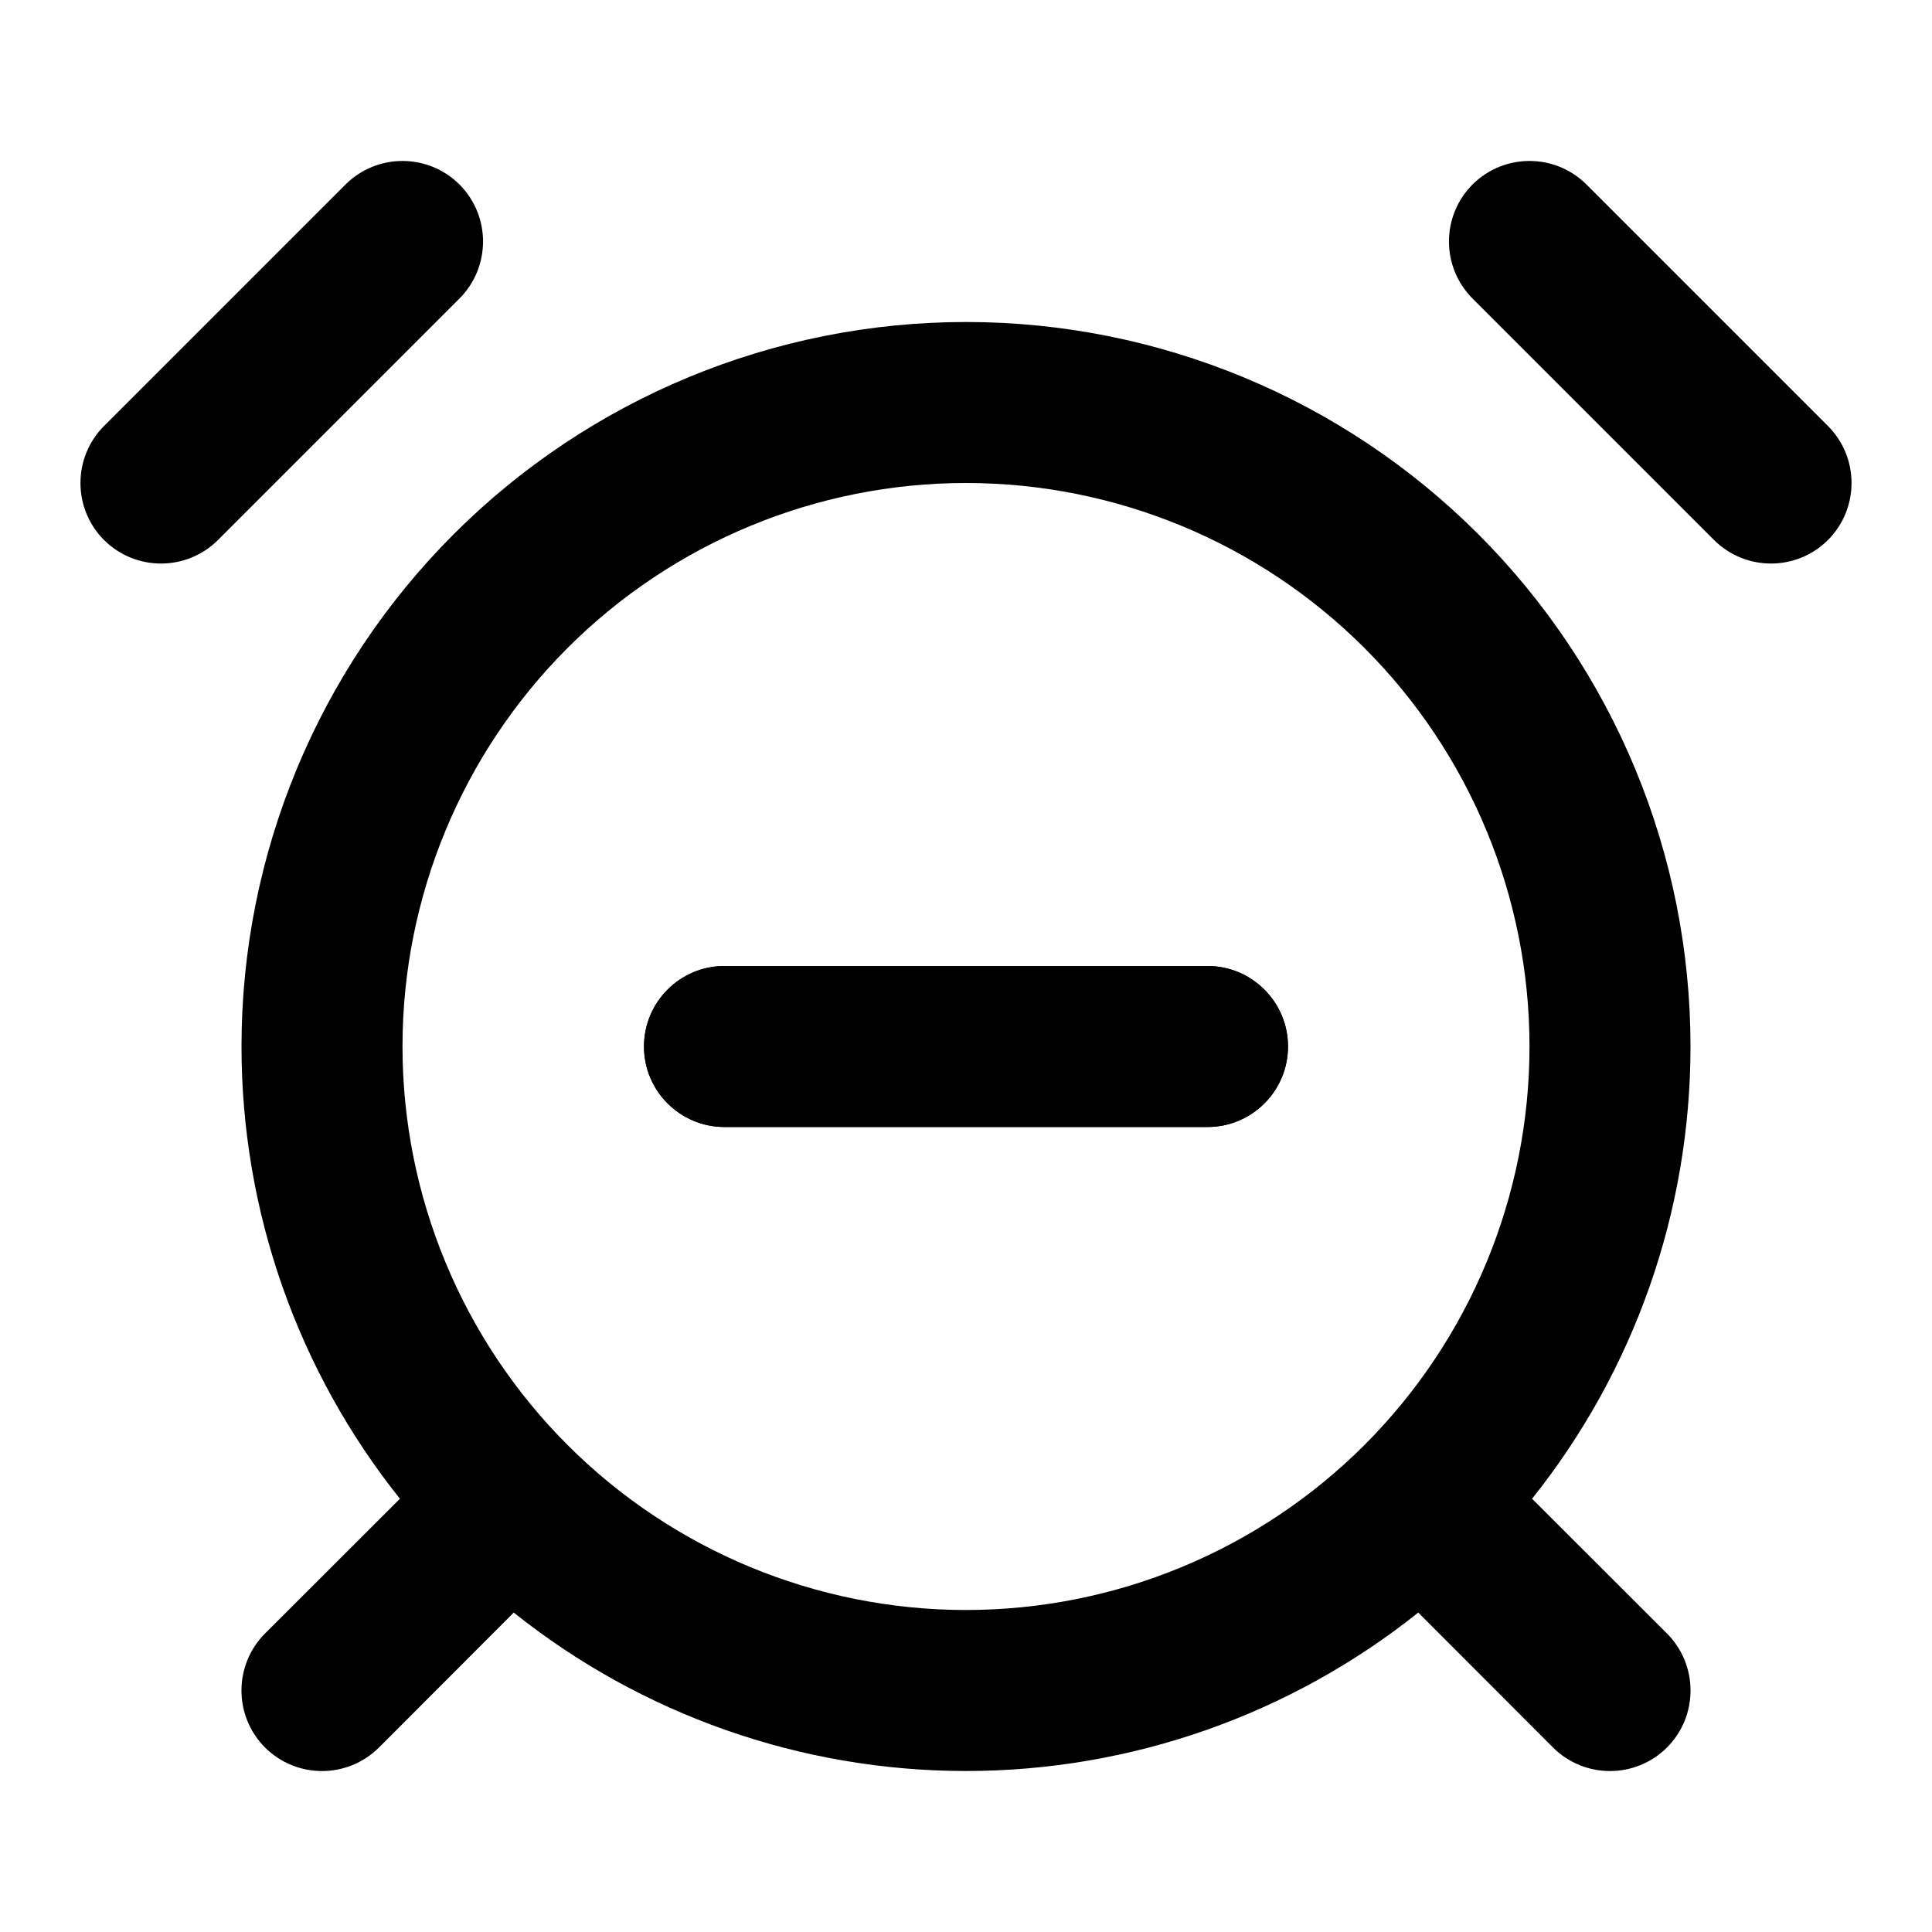
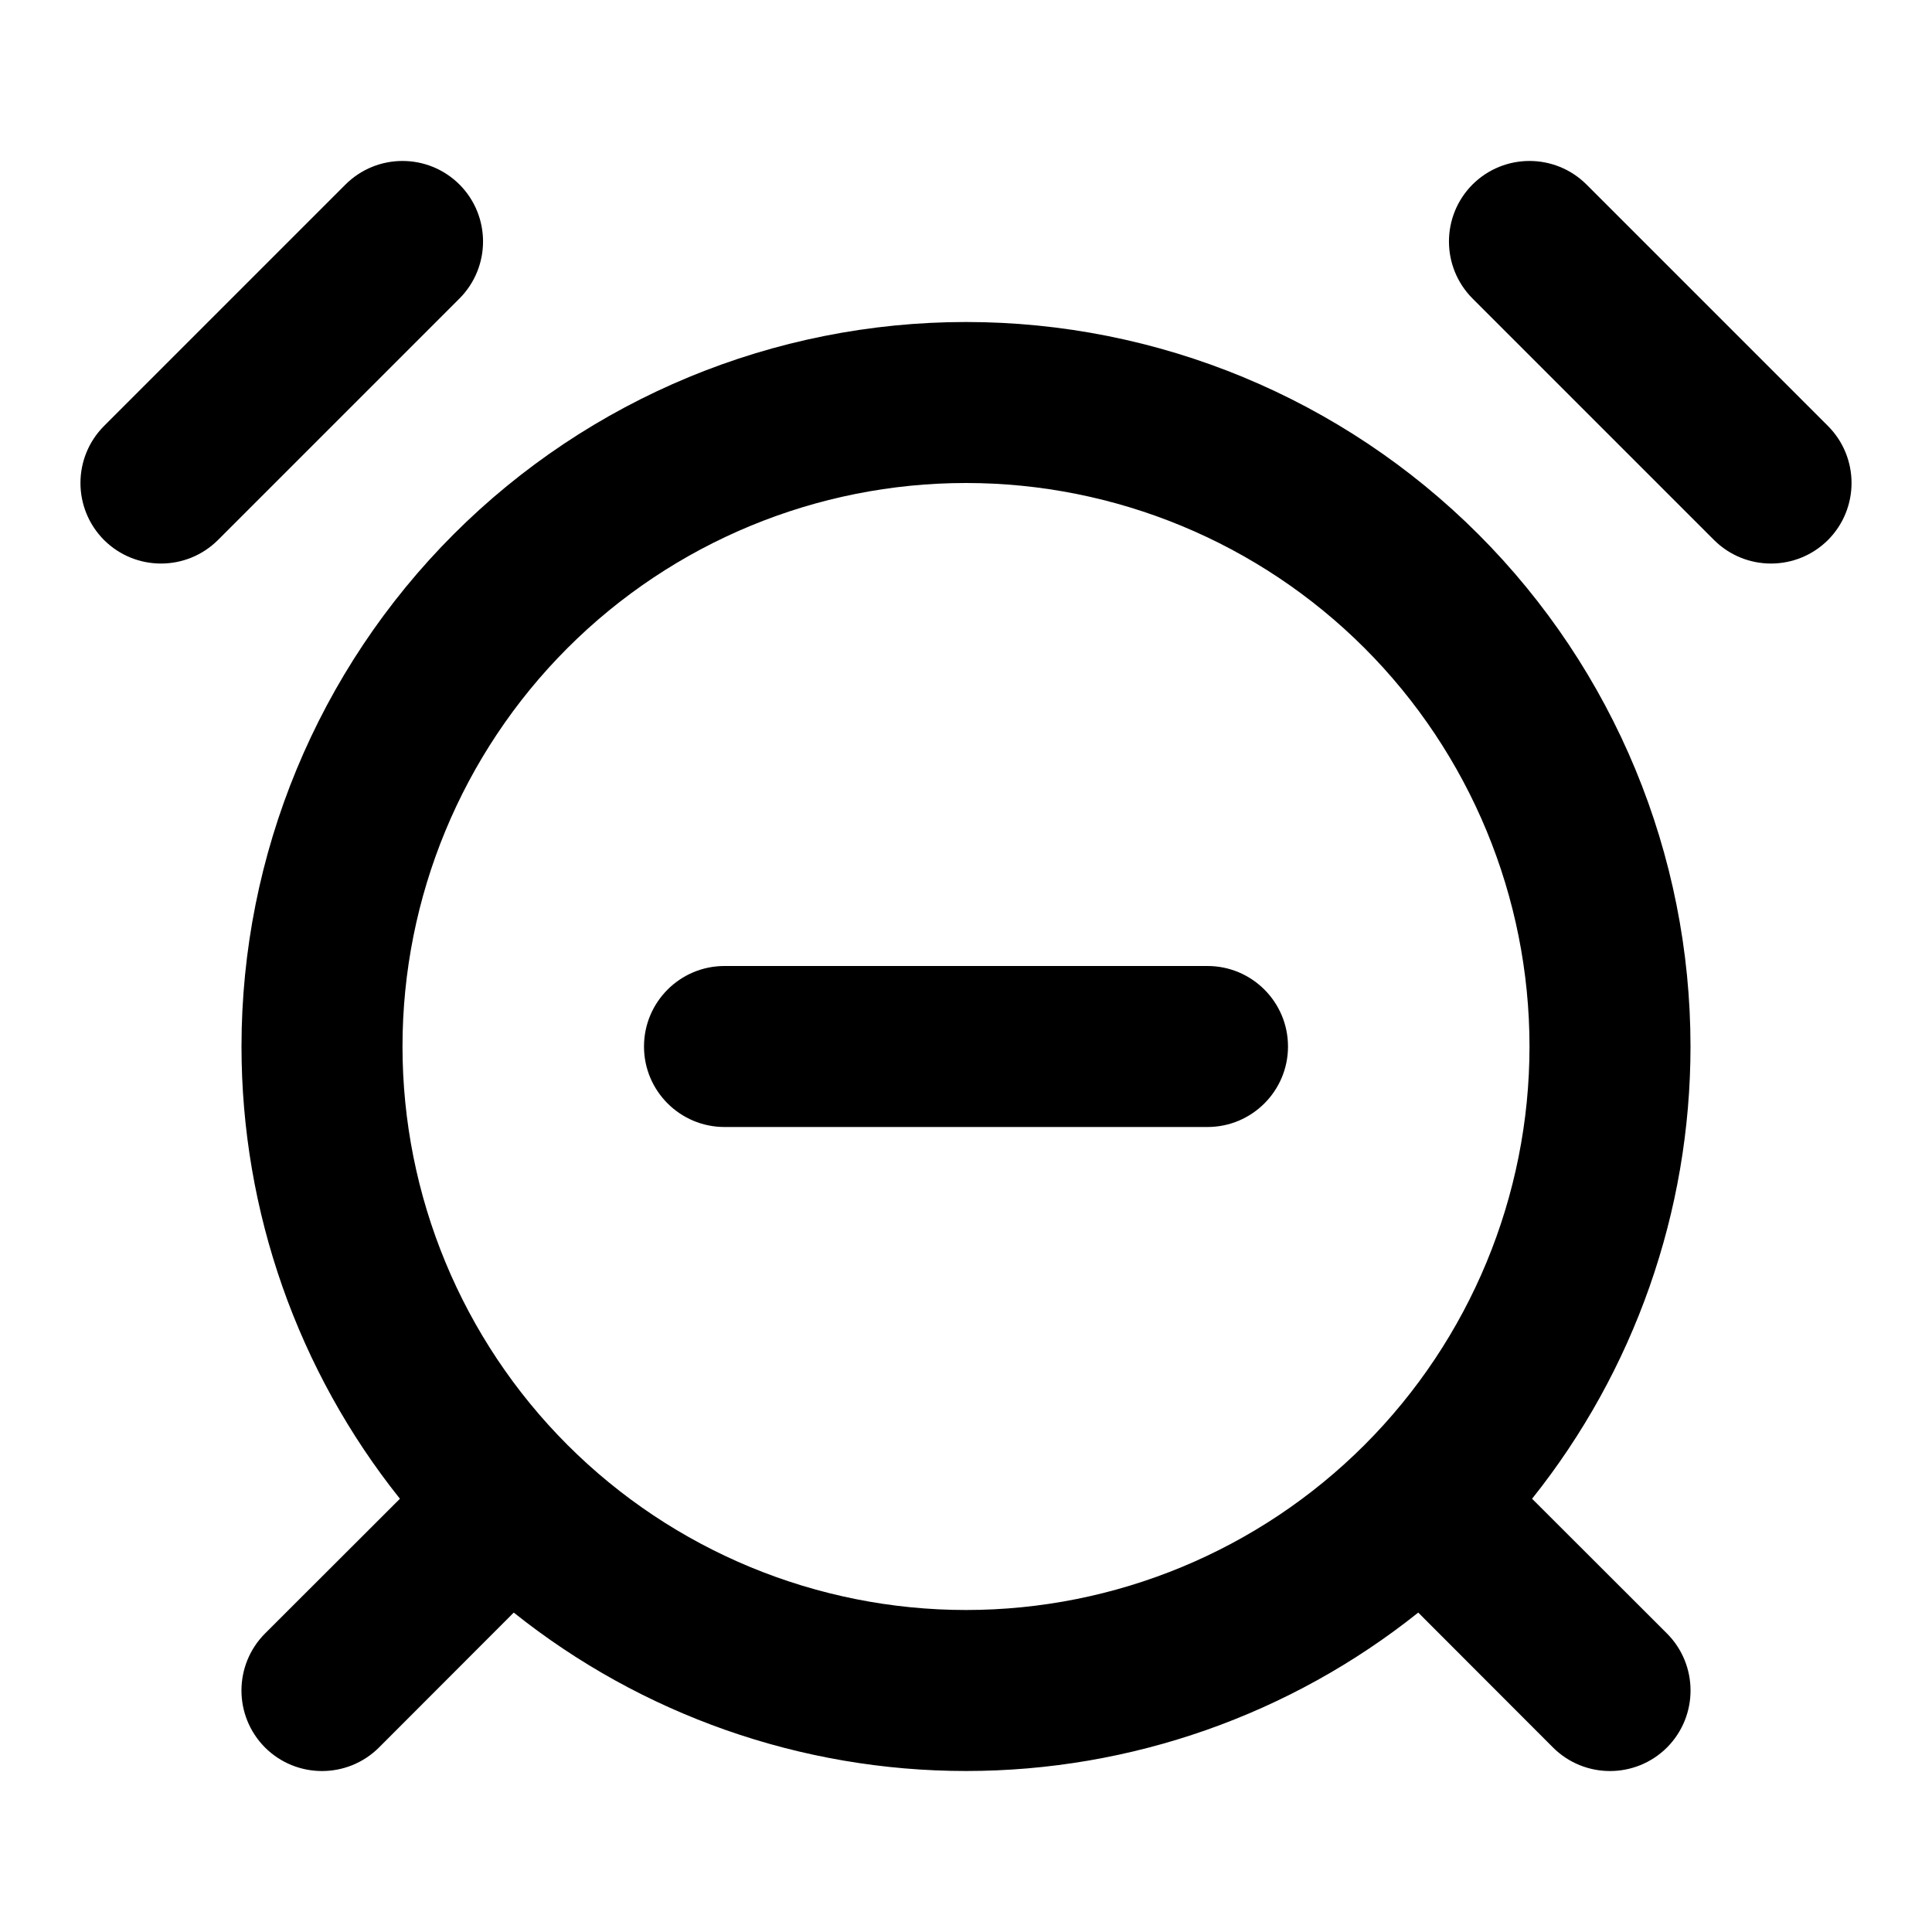
<svg xmlns="http://www.w3.org/2000/svg" width="12" height="12" viewBox="0 0 12 12" fill="none">
-   <path fill-rule="evenodd" clip-rule="evenodd" d="M2.854 1.146C3.049 1.342 3.049 1.658 2.854 1.854L1.354 3.354C1.158 3.549 0.842 3.549 0.646 3.354C0.451 3.158 0.451 2.842 0.646 2.646L2.146 1.146C2.342 0.951 2.658 0.951 2.854 1.146Z" fill="black" />
-   <path fill-rule="evenodd" clip-rule="evenodd" d="M9.146 1.146C9.342 0.951 9.658 0.951 9.854 1.146L11.354 2.646C11.549 2.842 11.549 3.158 11.354 3.354C11.158 3.549 10.842 3.549 10.646 3.354L9.146 1.854C8.951 1.658 8.951 1.342 9.146 1.146Z" fill="black" />
-   <path fill-rule="evenodd" clip-rule="evenodd" d="M4 6.5C4 6.224 4.224 6 4.5 6H7.5C7.776 6 8 6.224 8 6.5C8 6.776 7.776 7 7.5 7H4.5C4.224 7 4 6.776 4 6.5Z" fill="black" />
-   <path fill-rule="evenodd" clip-rule="evenodd" d="M4 6.5C4 6.224 4.224 6 4.5 6H7.5C7.776 6 8 6.224 8 6.5C8 6.776 7.776 7 7.5 7H4.5C4.224 7 4 6.776 4 6.5Z" fill="black" />
-   <path fill-rule="evenodd" clip-rule="evenodd" d="M2.818 3.318C3.662 2.474 4.807 2 6 2C7.193 2 8.338 2.474 9.182 3.318C10.026 4.162 10.5 5.307 10.5 6.5C10.5 7.526 10.15 8.515 9.516 9.309L10.354 10.146C10.549 10.342 10.549 10.658 10.354 10.854C10.158 11.049 9.842 11.049 9.646 10.854L8.809 10.016C8.015 10.65 7.026 11 6 11C4.974 11 3.985 10.65 3.191 10.016L2.354 10.854C2.158 11.049 1.842 11.049 1.646 10.854C1.451 10.658 1.451 10.342 1.646 10.146L2.484 9.309C1.85 8.515 1.5 7.526 1.5 6.5C1.5 5.307 1.974 4.162 2.818 3.318ZM3.525 4.025C4.181 3.369 5.072 3 6 3C6.928 3 7.819 3.369 8.475 4.025C9.131 4.681 9.5 5.572 9.5 6.5C9.5 7.428 9.131 8.319 8.475 8.975C7.819 9.631 6.928 10 6 10C5.072 10 4.181 9.631 3.525 8.975C2.869 8.319 2.5 7.428 2.5 6.5C2.5 5.572 2.869 4.681 3.525 4.025Z" fill="black" />
+   <path fill-rule="evenodd" clip-rule="evenodd" d="M2.854 1.146C3.049 1.342 3.049 1.658 2.854 1.854L1.354 3.354C1.158 3.549 0.842 3.549 0.646 3.354C0.451 3.158 0.451 2.842 0.646 2.646L2.146 1.146C2.342 0.951 2.658 0.951 2.854 1.146ZM9.146 1.146C9.342 0.951 9.658 0.951 9.854 1.146L11.354 2.646C11.549 2.842 11.549 3.158 11.354 3.354C11.158 3.549 10.842 3.549 10.646 3.354L9.146 1.854C8.951 1.658 8.951 1.342 9.146 1.146ZM2.818 3.318C3.662 2.474 4.807 2 6 2C7.193 2 8.338 2.474 9.182 3.318C10.026 4.162 10.5 5.307 10.5 6.5C10.5 7.526 10.15 8.515 9.516 9.309L10.354 10.146C10.549 10.342 10.549 10.658 10.354 10.854C10.158 11.049 9.842 11.049 9.646 10.854L8.809 10.016C8.015 10.65 7.026 11 6 11C4.974 11 3.985 10.65 3.191 10.016L2.354 10.854C2.158 11.049 1.842 11.049 1.646 10.854C1.451 10.658 1.451 10.342 1.646 10.146L2.484 9.309C1.85 8.515 1.5 7.526 1.5 6.5C1.5 5.307 1.974 4.162 2.818 3.318ZM6 3C5.072 3 4.181 3.369 3.525 4.025C2.869 4.681 2.5 5.572 2.5 6.5C2.5 7.428 2.869 8.319 3.525 8.975C4.181 9.631 5.072 10 6 10C6.928 10 7.819 9.631 8.475 8.975C9.131 8.319 9.5 7.428 9.5 6.5C9.5 5.572 9.131 4.681 8.475 4.025C7.819 3.369 6.928 3 6 3ZM4 6.5C4 6.224 4.224 6 4.5 6H7.5C7.776 6 8 6.224 8 6.5C8 6.776 7.776 7 7.5 7H4.5C4.224 7 4 6.776 4 6.5Z" fill="black" />
</svg>
